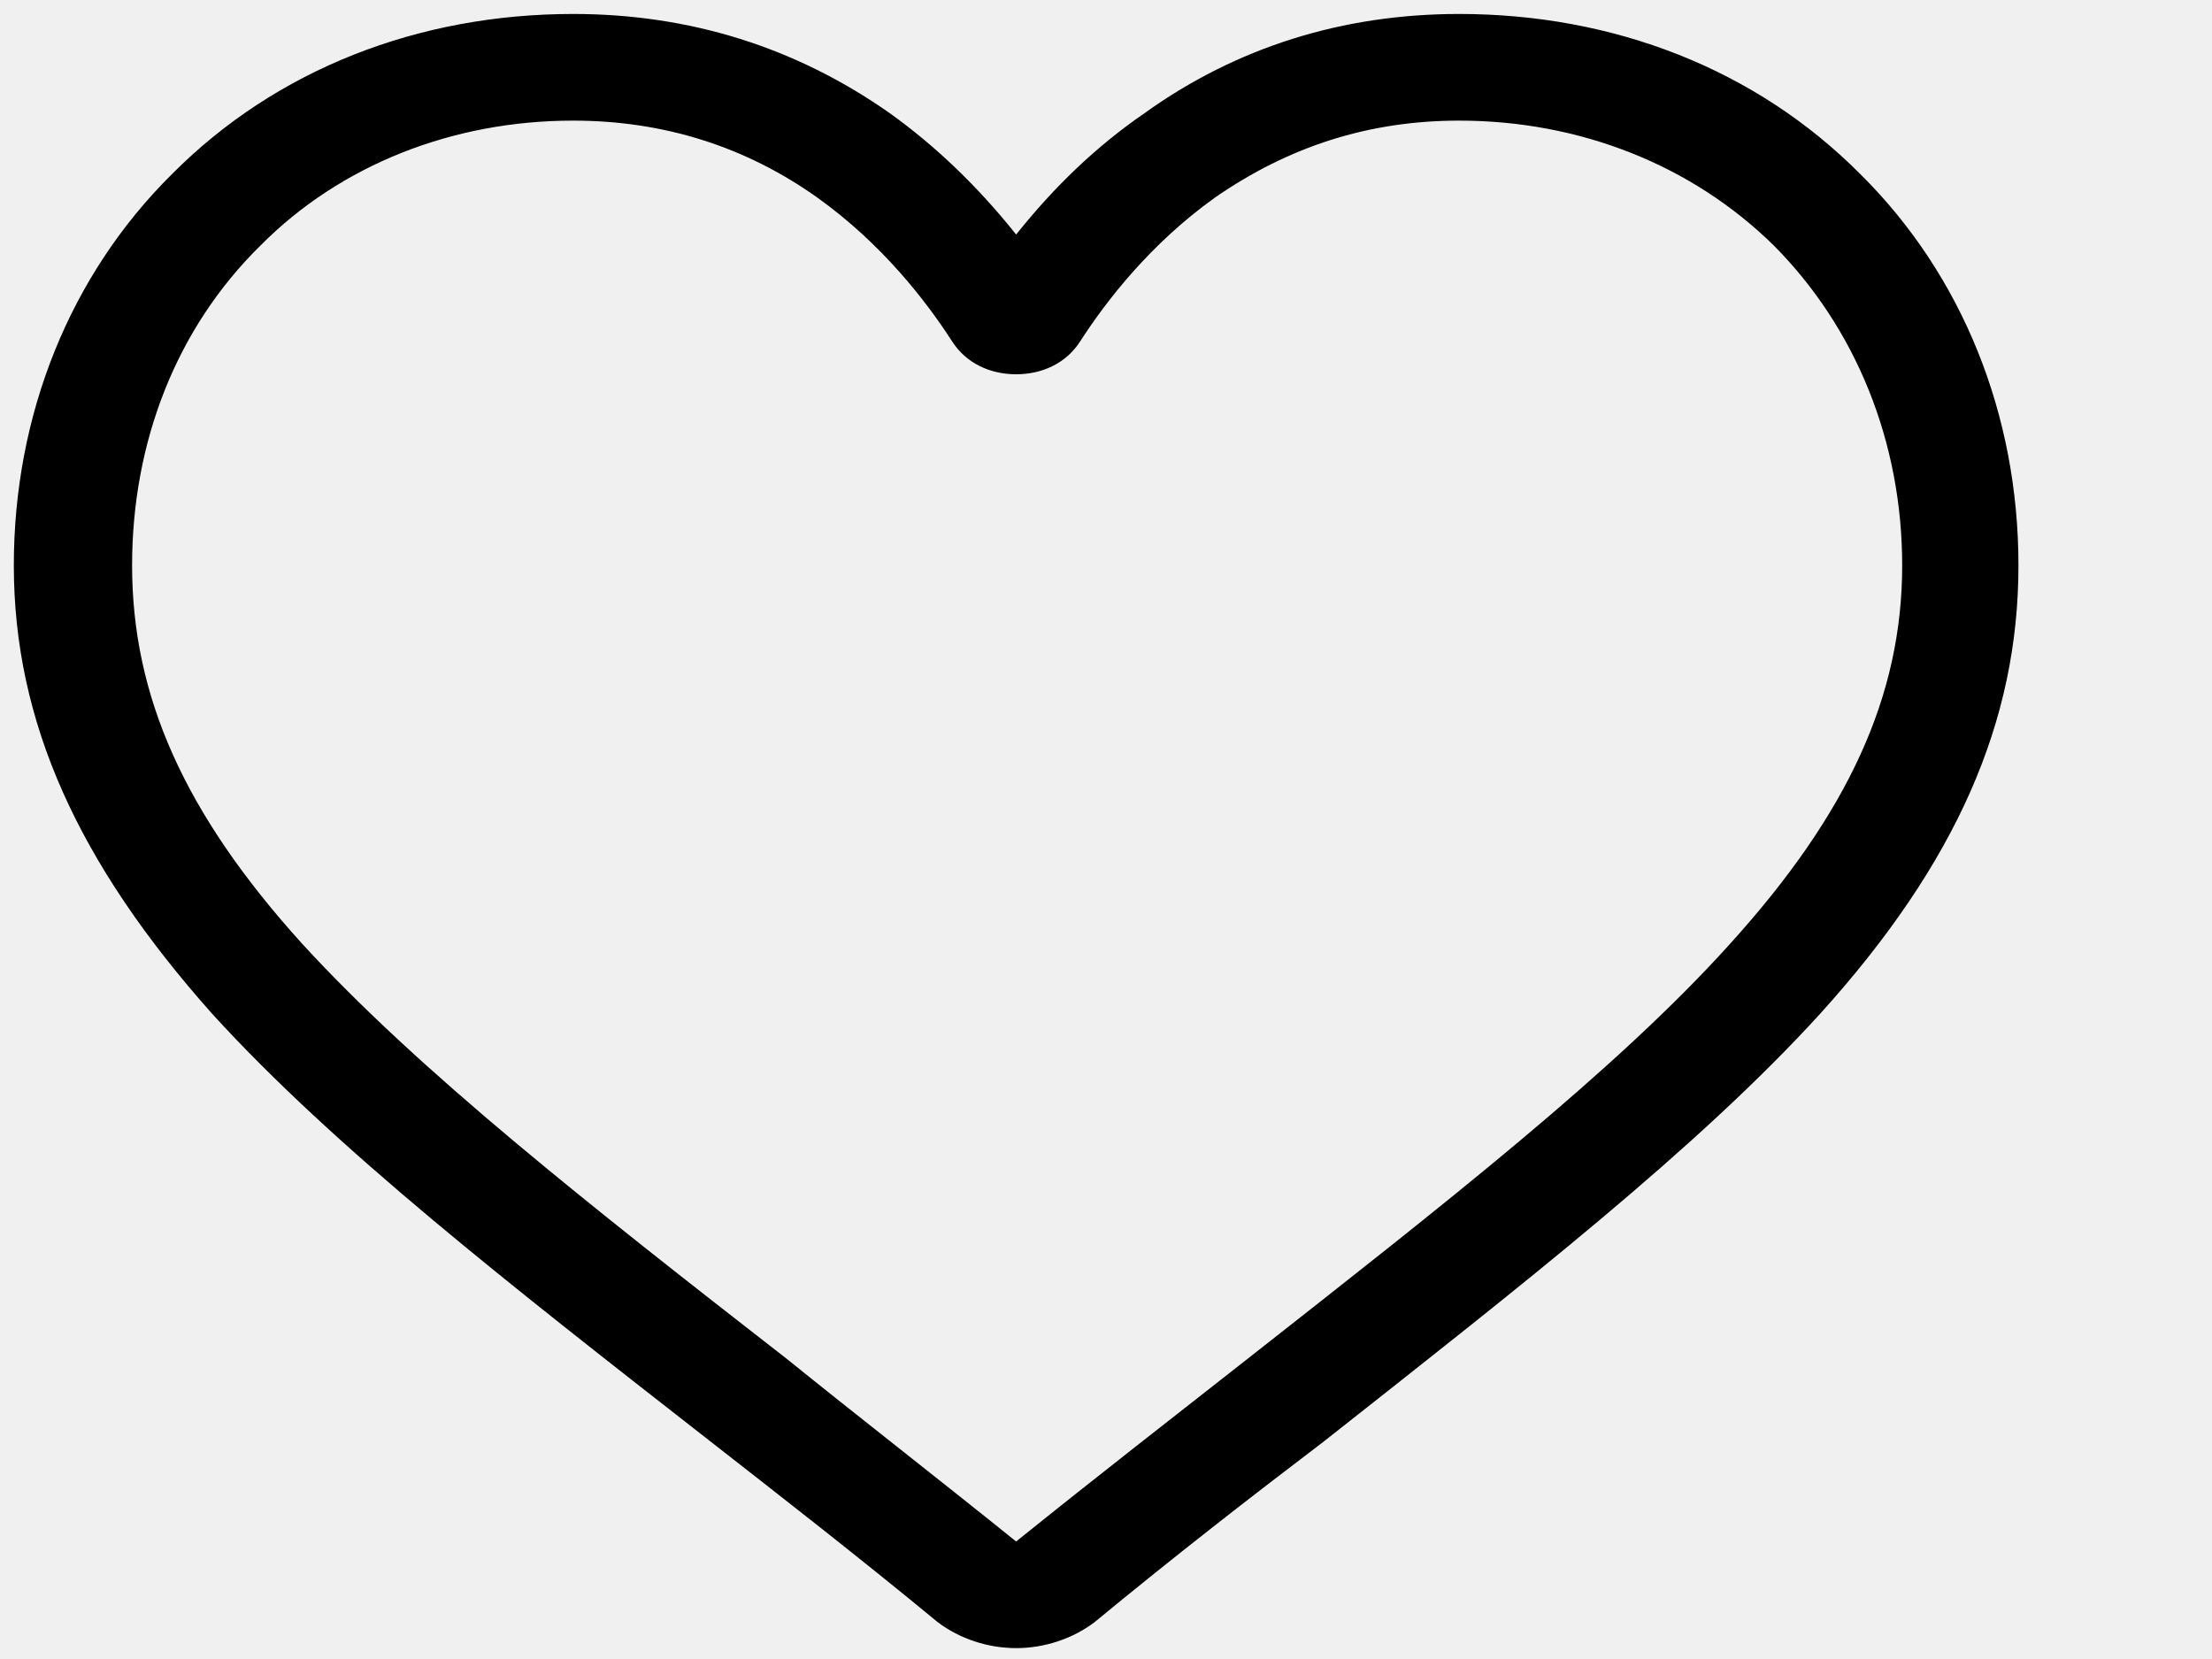
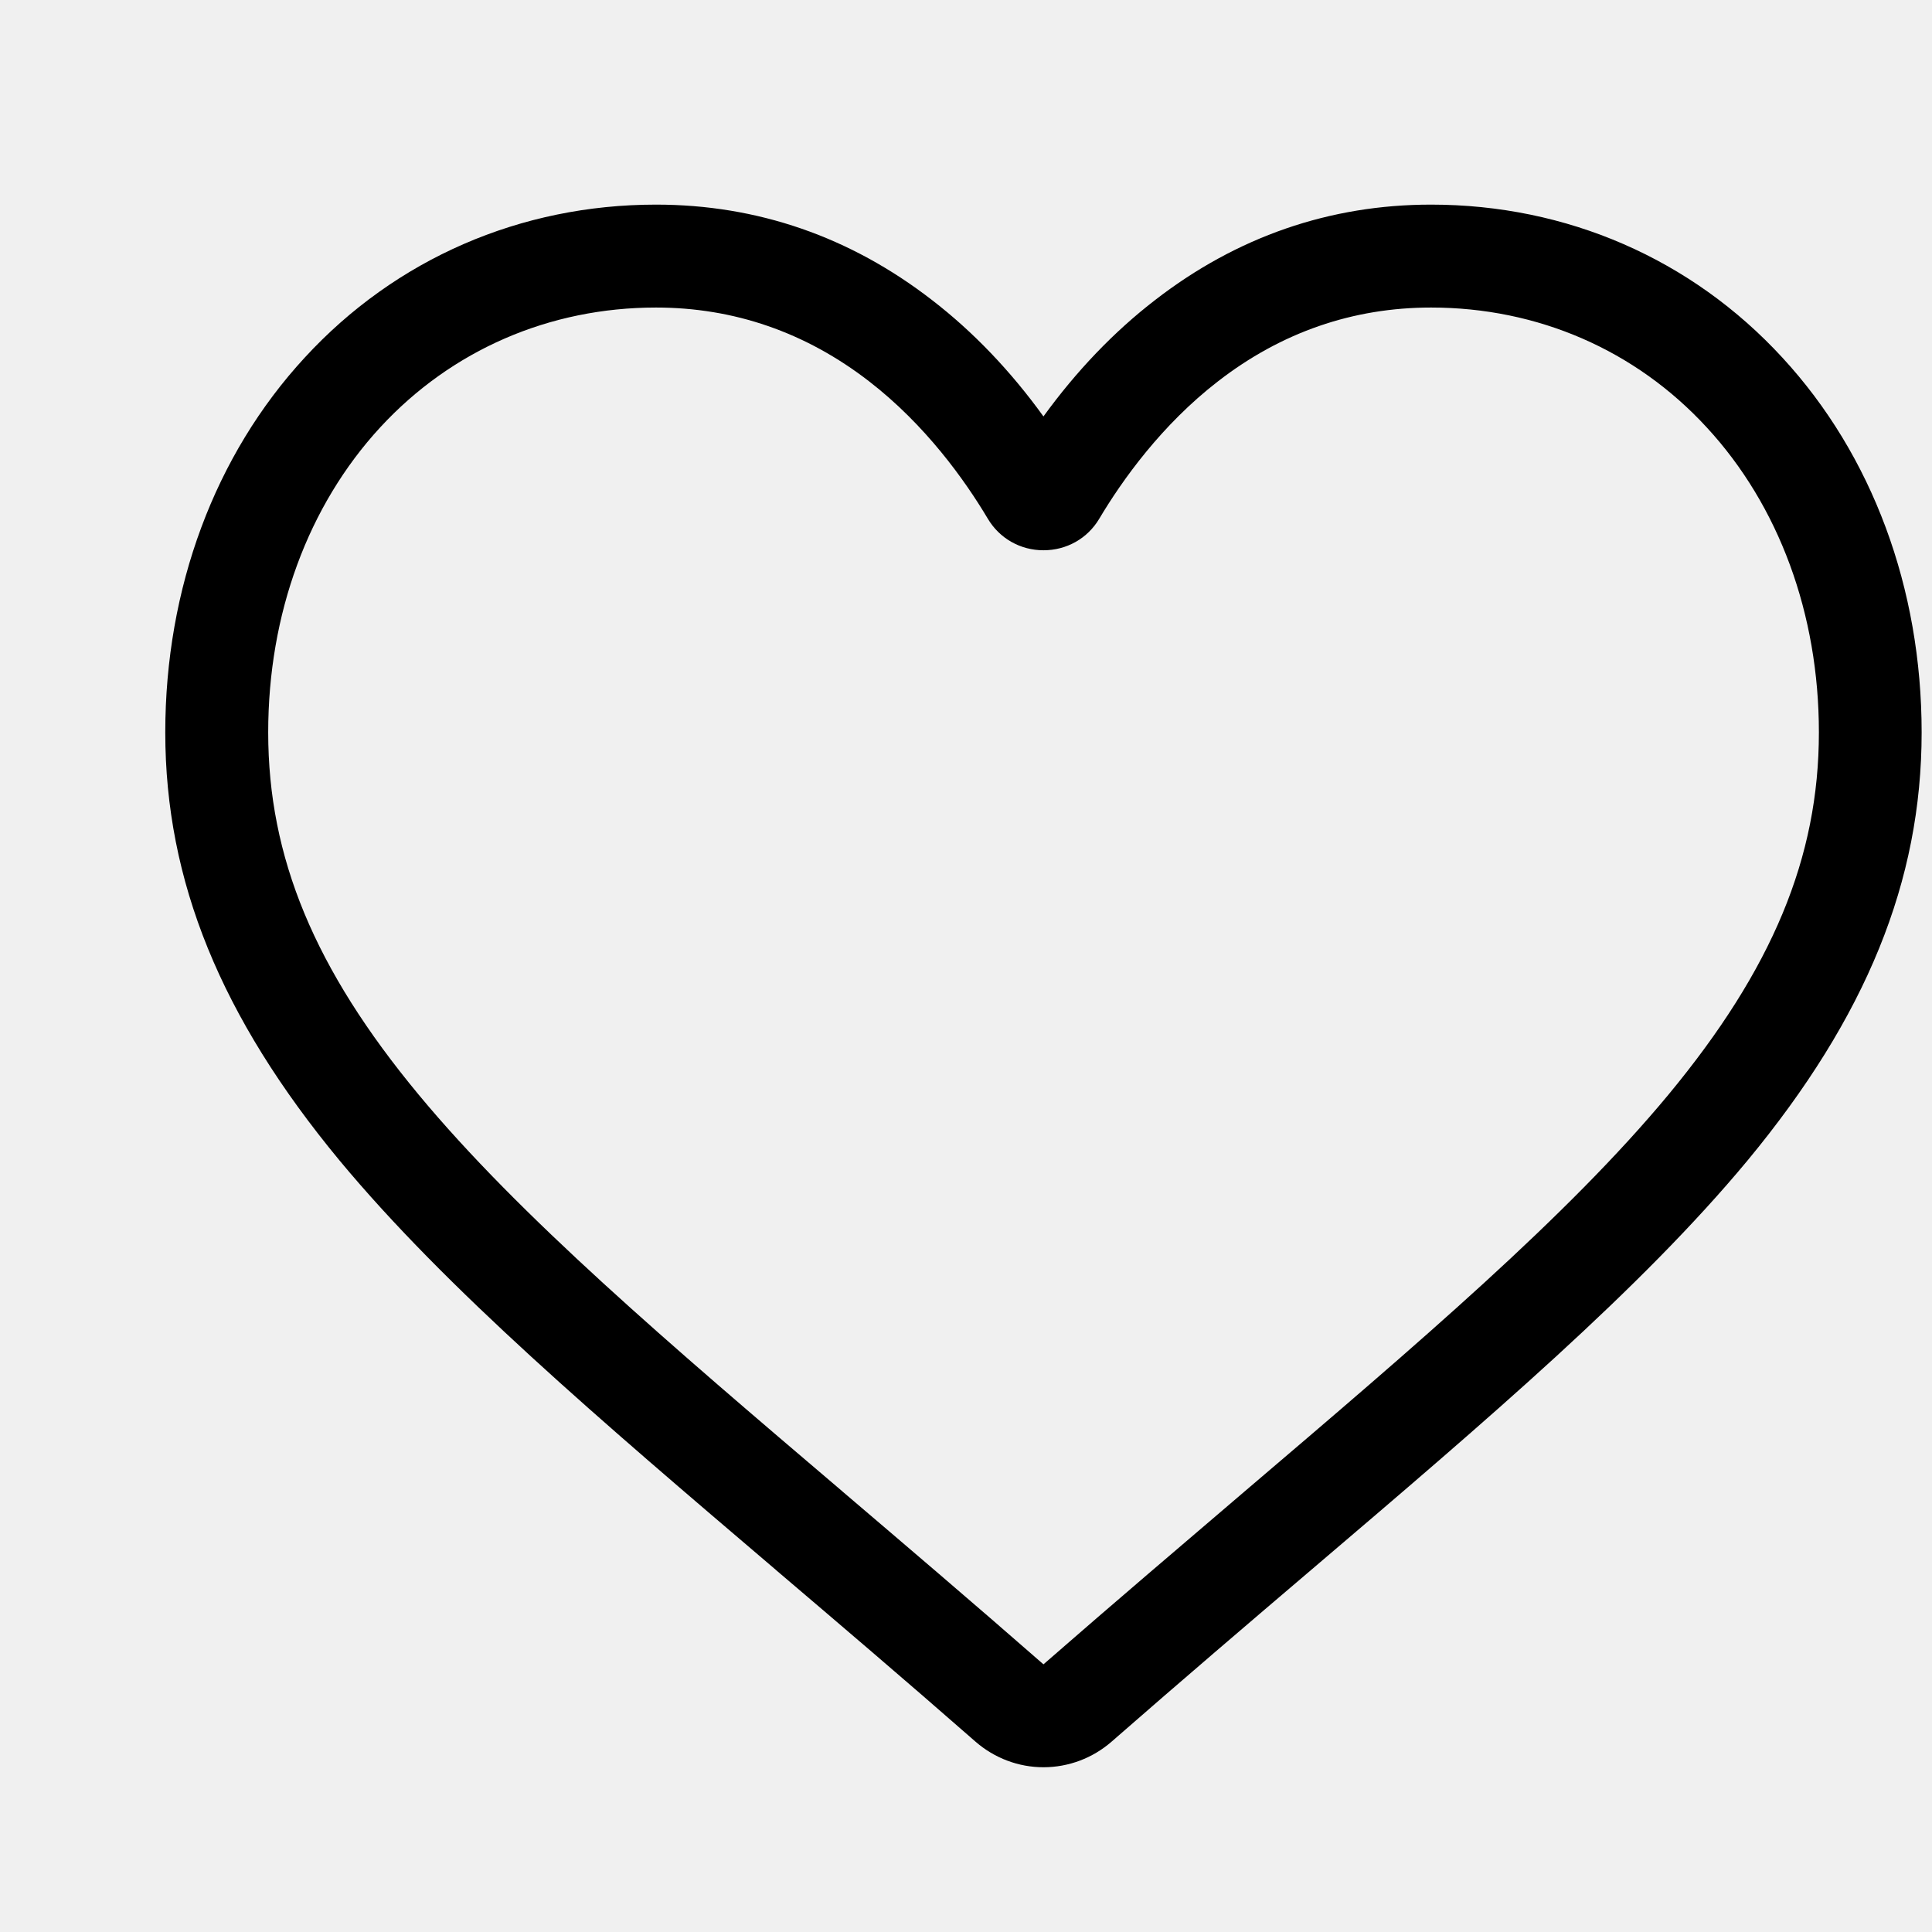
- <svg xmlns="http://www.w3.org/2000/svg" width="640" height="480">
-   <defs>undefined</defs>
-   <g class="layer">
-     <g clip-path="url(#clip0_17510_91)" id="svg_3">
-       <path d="m294,476.85c-8.12,0 -16.24,-2.66 -22.62,-7.45c-23.2,-19.15 -45.82,-36.7 -65.54,-52.12l0,0c-58.58,-45.74 -109.04,-85.09 -144.42,-123.92c-38.86,-43.61 -57.42,-84.56 -57.42,-129.77c0,-43.61 16.24,-84.03 45.82,-113.28c30.16,-30.31 71.34,-46.27 116,-46.27c33.64,0 64.38,9.57 91.64,28.72c13.34,9.57 25.52,21.27 36.54,35.1c11.02,-13.83 23.2,-25.53 37.12,-35.1c26.68,-19.15 57.42,-28.72 91.06,-28.72c44.66,0 85.84,15.95 116,46.27c29.58,29.25 45.82,69.67 45.82,113.28c0,45.21 -17.98,86.16 -57.42,129.77c-35.38,38.82 -85.84,78.18 -143.84,123.92c-20.3,15.42 -42.92,32.97 -66.12,52.12c-6.38,4.79 -14.5,7.45 -22.62,7.45zm-128.18,-441.95c-34.8,0 -67.28,12.76 -90.48,36.16c-24.36,23.93 -37.12,56.91 -37.12,92.54c0,37.76 15.08,71.8 49.3,109.56c33.64,36.7 82.94,75.52 140.36,120.19l0,0c19.72,15.95 42.34,33.51 66.12,52.65c23.78,-19.15 46.4,-36.7 66.7,-52.65c56.84,-44.67 106.72,-83.5 139.78,-120.19c34.22,-37.76 49.88,-71.8 49.88,-109.56c0,-35.63 -13.34,-68.61 -37.12,-92.54c-23.78,-23.4 -56.26,-36.16 -91.06,-36.16c-26.1,0 -49.3,7.45 -70.76,22.34c-18.56,13.3 -31.32,29.78 -38.86,41.48c-4.06,6.38 -11.02,9.57 -18.56,9.57c-7.54,0 -14.5,-3.19 -18.56,-9.57c-7.54,-11.7 -20.3,-28.19 -38.86,-41.48c-20.88,-14.89 -44.66,-22.34 -70.76,-22.34z" fill="black" id="svg_4" />
-     </g>
-     <rect fill="#FF0000" height="0" id="svg_5" stroke="#000000" width="0" x="652" y="460" />
+ <svg xmlns="http://www.w3.org/2000/svg" width="11" height="11" viewBox="0 0 11 11" fill="none">
+   <g clip-path="url(#clip0_18313_90)">
+     <path d="M5.941 10.062C5.799 10.062 5.662 10.01 5.555 9.917C5.151 9.563 4.761 9.231 4.418 8.939L4.416 8.937C3.409 8.079 2.539 7.337 1.933 6.607C1.257 5.79 0.941 5.016 0.941 4.17C0.941 3.349 1.223 2.591 1.735 2.036C2.252 1.474 2.963 1.165 3.735 1.165C4.312 1.165 4.841 1.348 5.306 1.708C5.541 1.889 5.754 2.112 5.941 2.371C6.129 2.112 6.342 1.889 6.577 1.708C7.042 1.348 7.571 1.165 8.148 1.165C8.92 1.165 9.631 1.474 10.148 2.036C10.66 2.591 10.941 3.349 10.941 4.17C10.941 5.016 10.626 5.79 9.95 6.607C9.344 7.337 8.474 8.079 7.467 8.937C7.123 9.23 6.733 9.563 6.328 9.917C6.221 10.01 6.084 10.062 5.941 10.062ZM3.735 1.751C3.128 1.751 2.571 1.993 2.165 2.433C1.754 2.879 1.527 3.496 1.527 4.17C1.527 4.882 1.791 5.518 2.384 6.233C2.957 6.924 3.809 7.651 4.796 8.491L4.798 8.493C5.143 8.787 5.534 9.12 5.941 9.476C6.35 9.119 6.742 8.786 7.087 8.491C8.074 7.65 8.926 6.924 9.499 6.233C10.091 5.518 10.356 4.882 10.356 4.17C10.356 3.496 10.129 2.879 9.717 2.433C9.312 1.993 8.755 1.751 8.148 1.751C7.703 1.751 7.295 1.892 6.935 2.171C6.614 2.419 6.39 2.733 6.259 2.953C6.192 3.066 6.073 3.133 5.941 3.133C5.81 3.133 5.691 3.066 5.624 2.953C5.493 2.733 5.269 2.419 4.948 2.171C4.587 1.892 4.179 1.751 3.735 1.751Z" fill="black" />
  </g>
+   <defs>
+     <clipPath id="clip0_18313_90">
+       <rect width="10" height="10" fill="white" transform="translate(0.941406 0.618286)" />
+     </clipPath>
+   </defs>
</svg>
